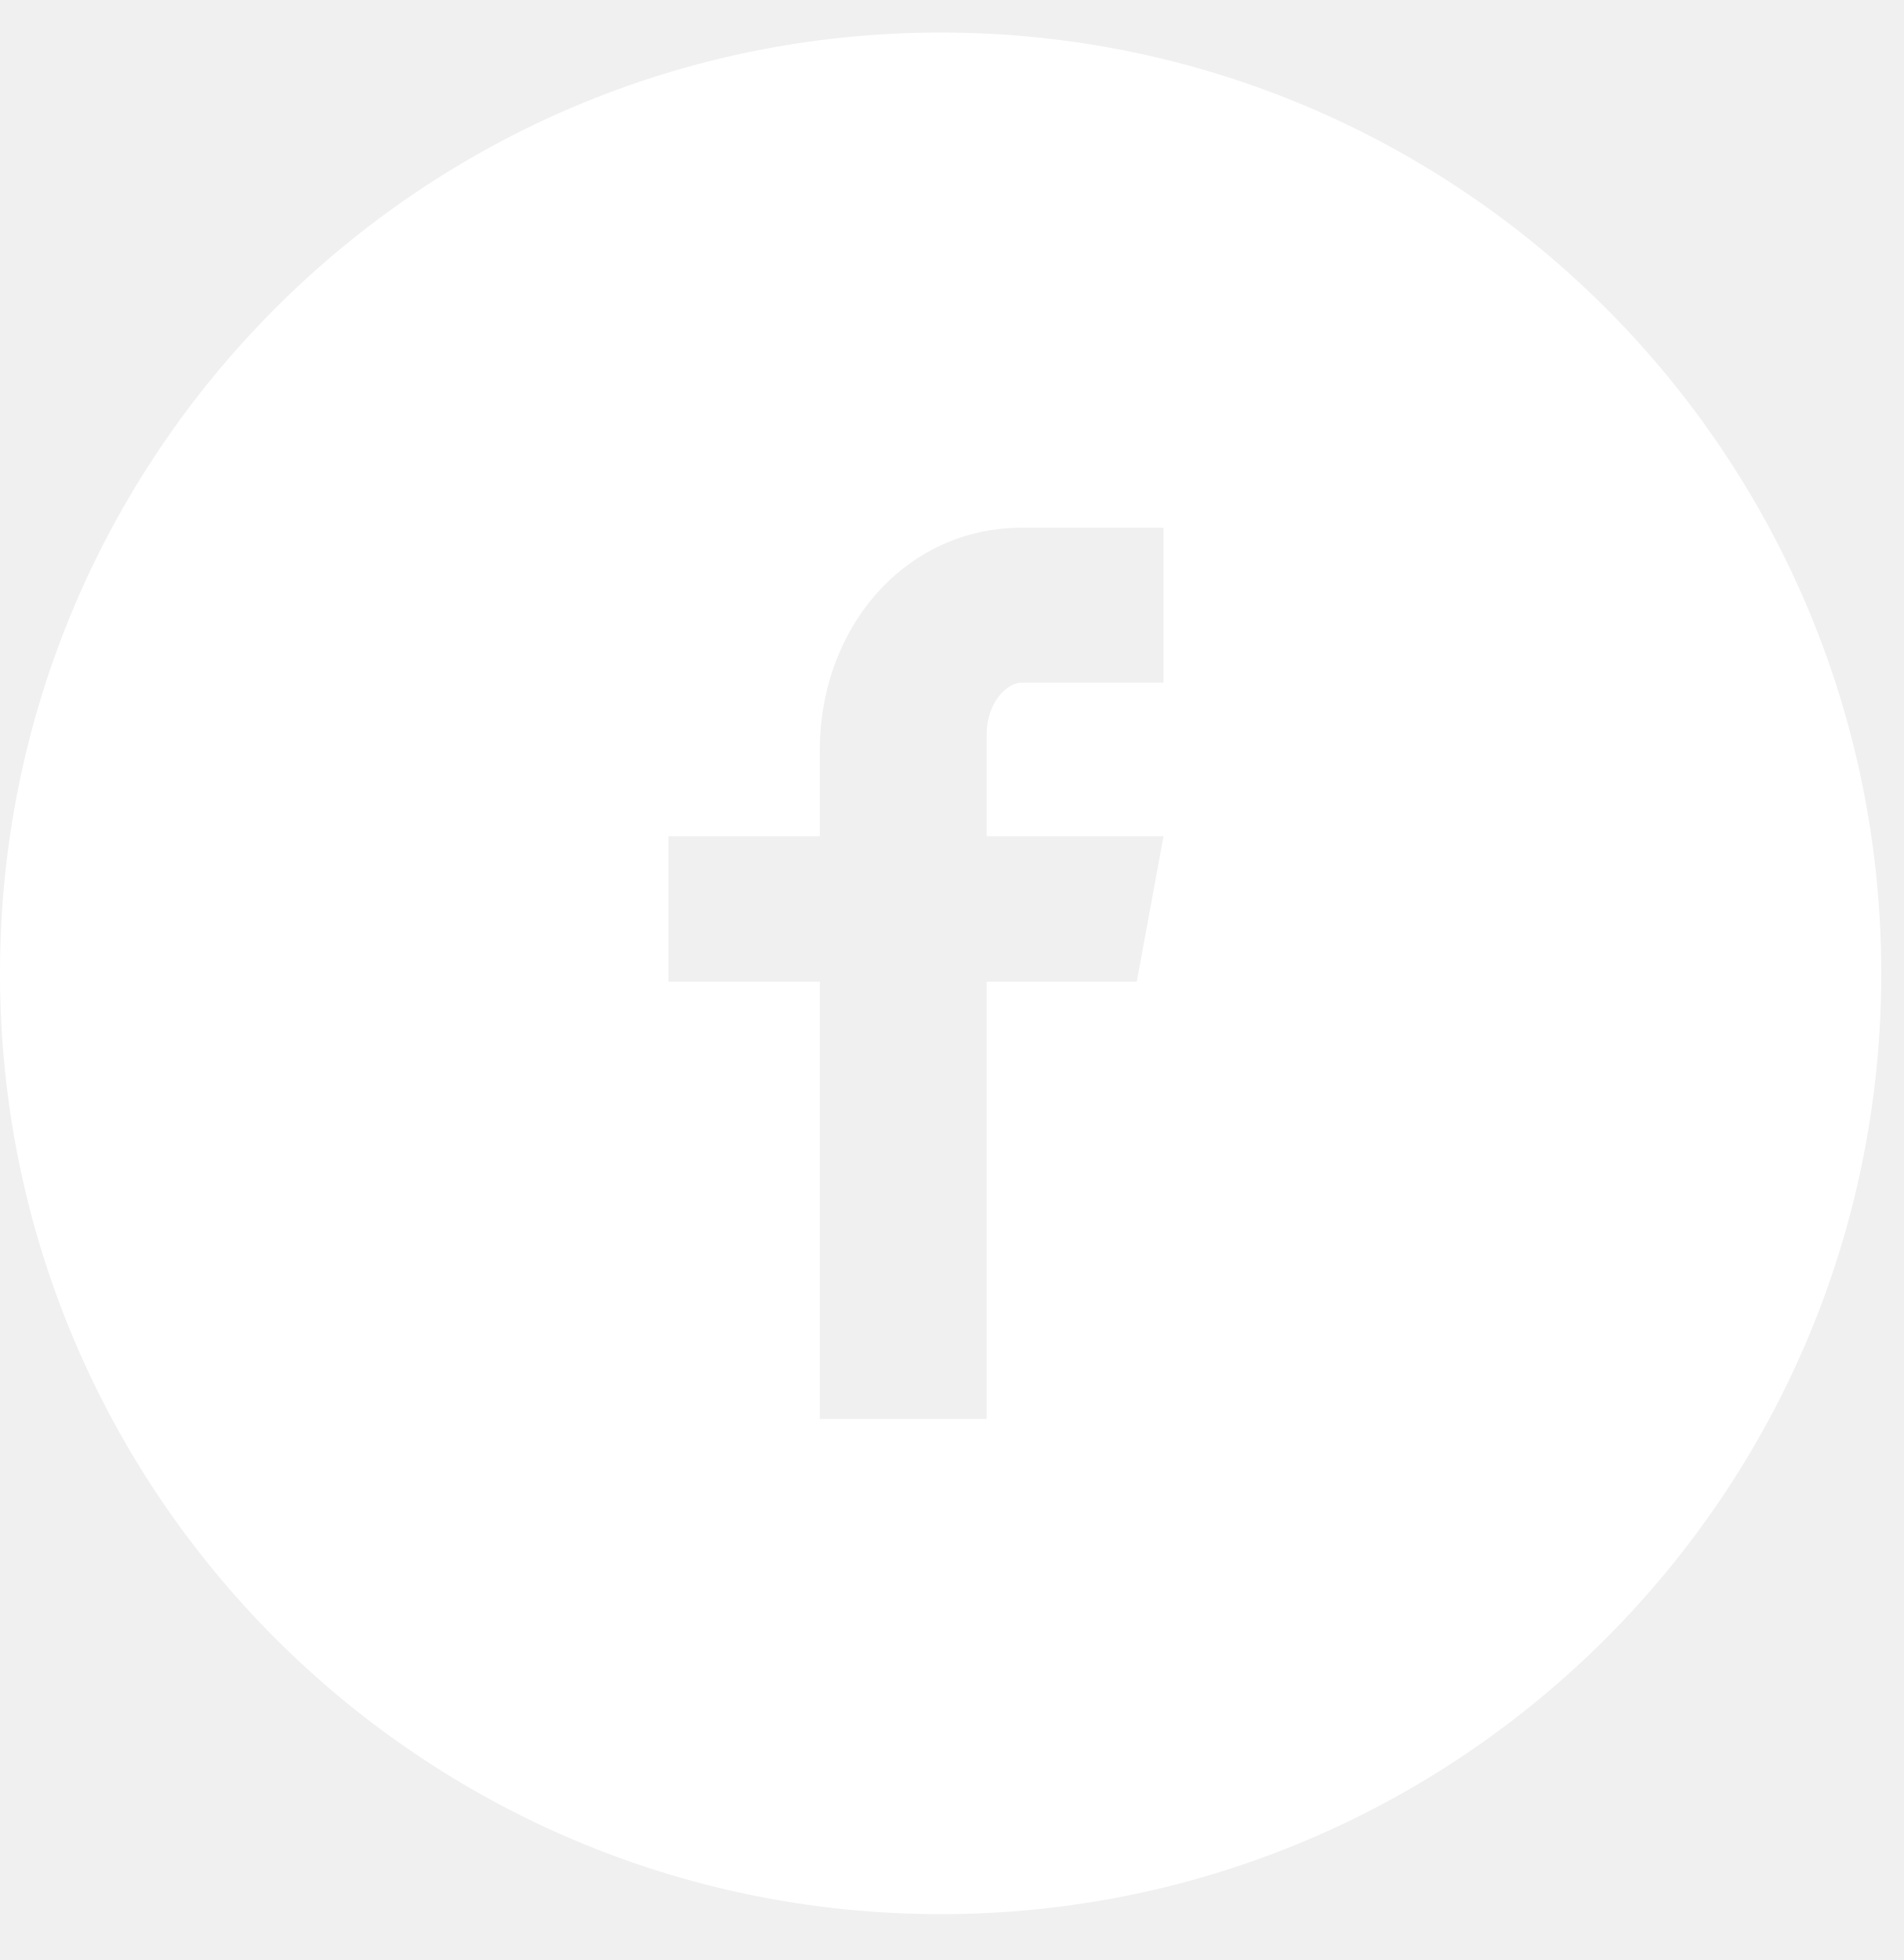
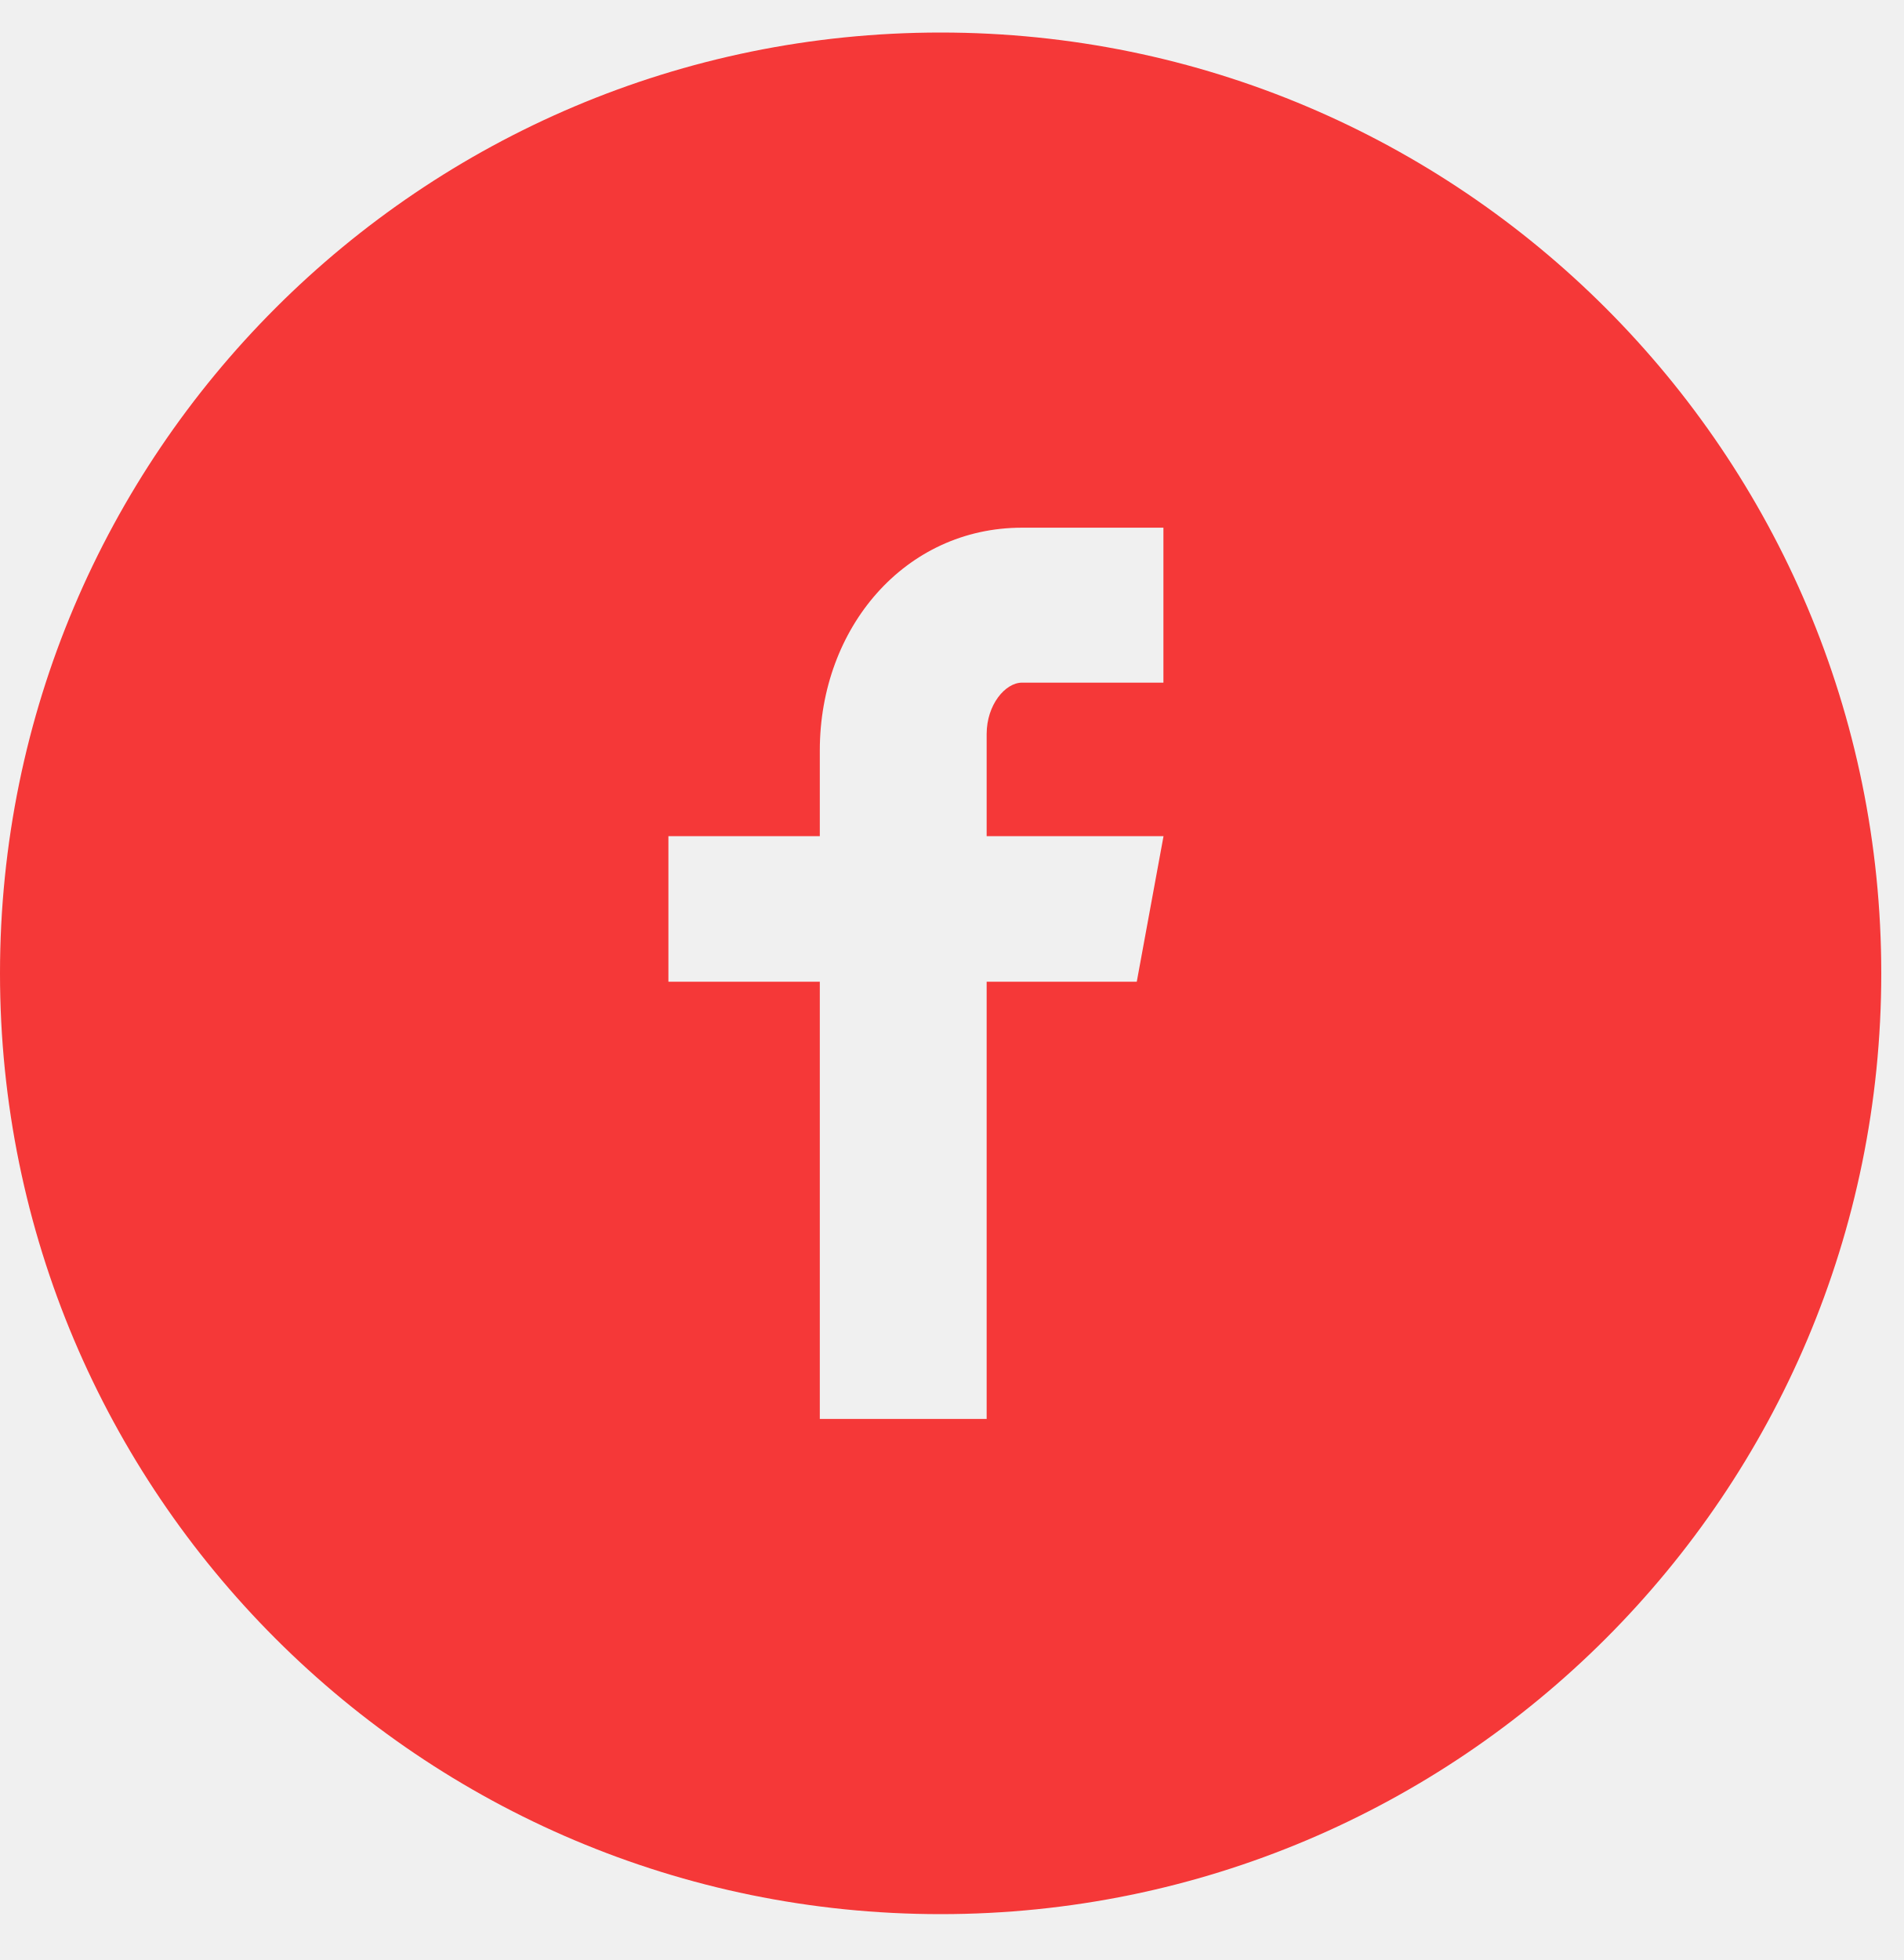
<svg xmlns="http://www.w3.org/2000/svg" width="34" height="35" viewBox="0 0 34 35" fill="none">
-   <path d="M16.8 0.581C7.521 0.581 0 8.102 0 17.381C0 26.659 7.521 34.181 16.8 34.181C26.078 34.181 33.6 26.659 33.6 17.381C33.6 8.102 26.078 0.581 16.8 0.581ZM20.779 12.19H18.254C17.955 12.19 17.622 12.584 17.622 13.107V14.931H20.781L20.303 17.531H17.622V25.338H14.642V17.531H11.938V14.931H14.642V13.401C14.642 11.207 16.165 9.423 18.254 9.423H20.779V12.19Z" fill="white" />
+   <path d="M16.8 0.581C7.521 0.581 0 8.102 0 17.381C0 26.659 7.521 34.181 16.8 34.181C26.078 34.181 33.6 26.659 33.6 17.381C33.6 8.102 26.078 0.581 16.8 0.581ZM20.779 12.19H18.254C17.955 12.19 17.622 12.584 17.622 13.107V14.931H20.781L20.303 17.531H17.622V25.338H14.642V17.531H11.938V14.931H14.642V13.401C14.642 11.207 16.165 9.423 18.254 9.423H20.779V12.19Z" fill="#F53838" />
</svg>
